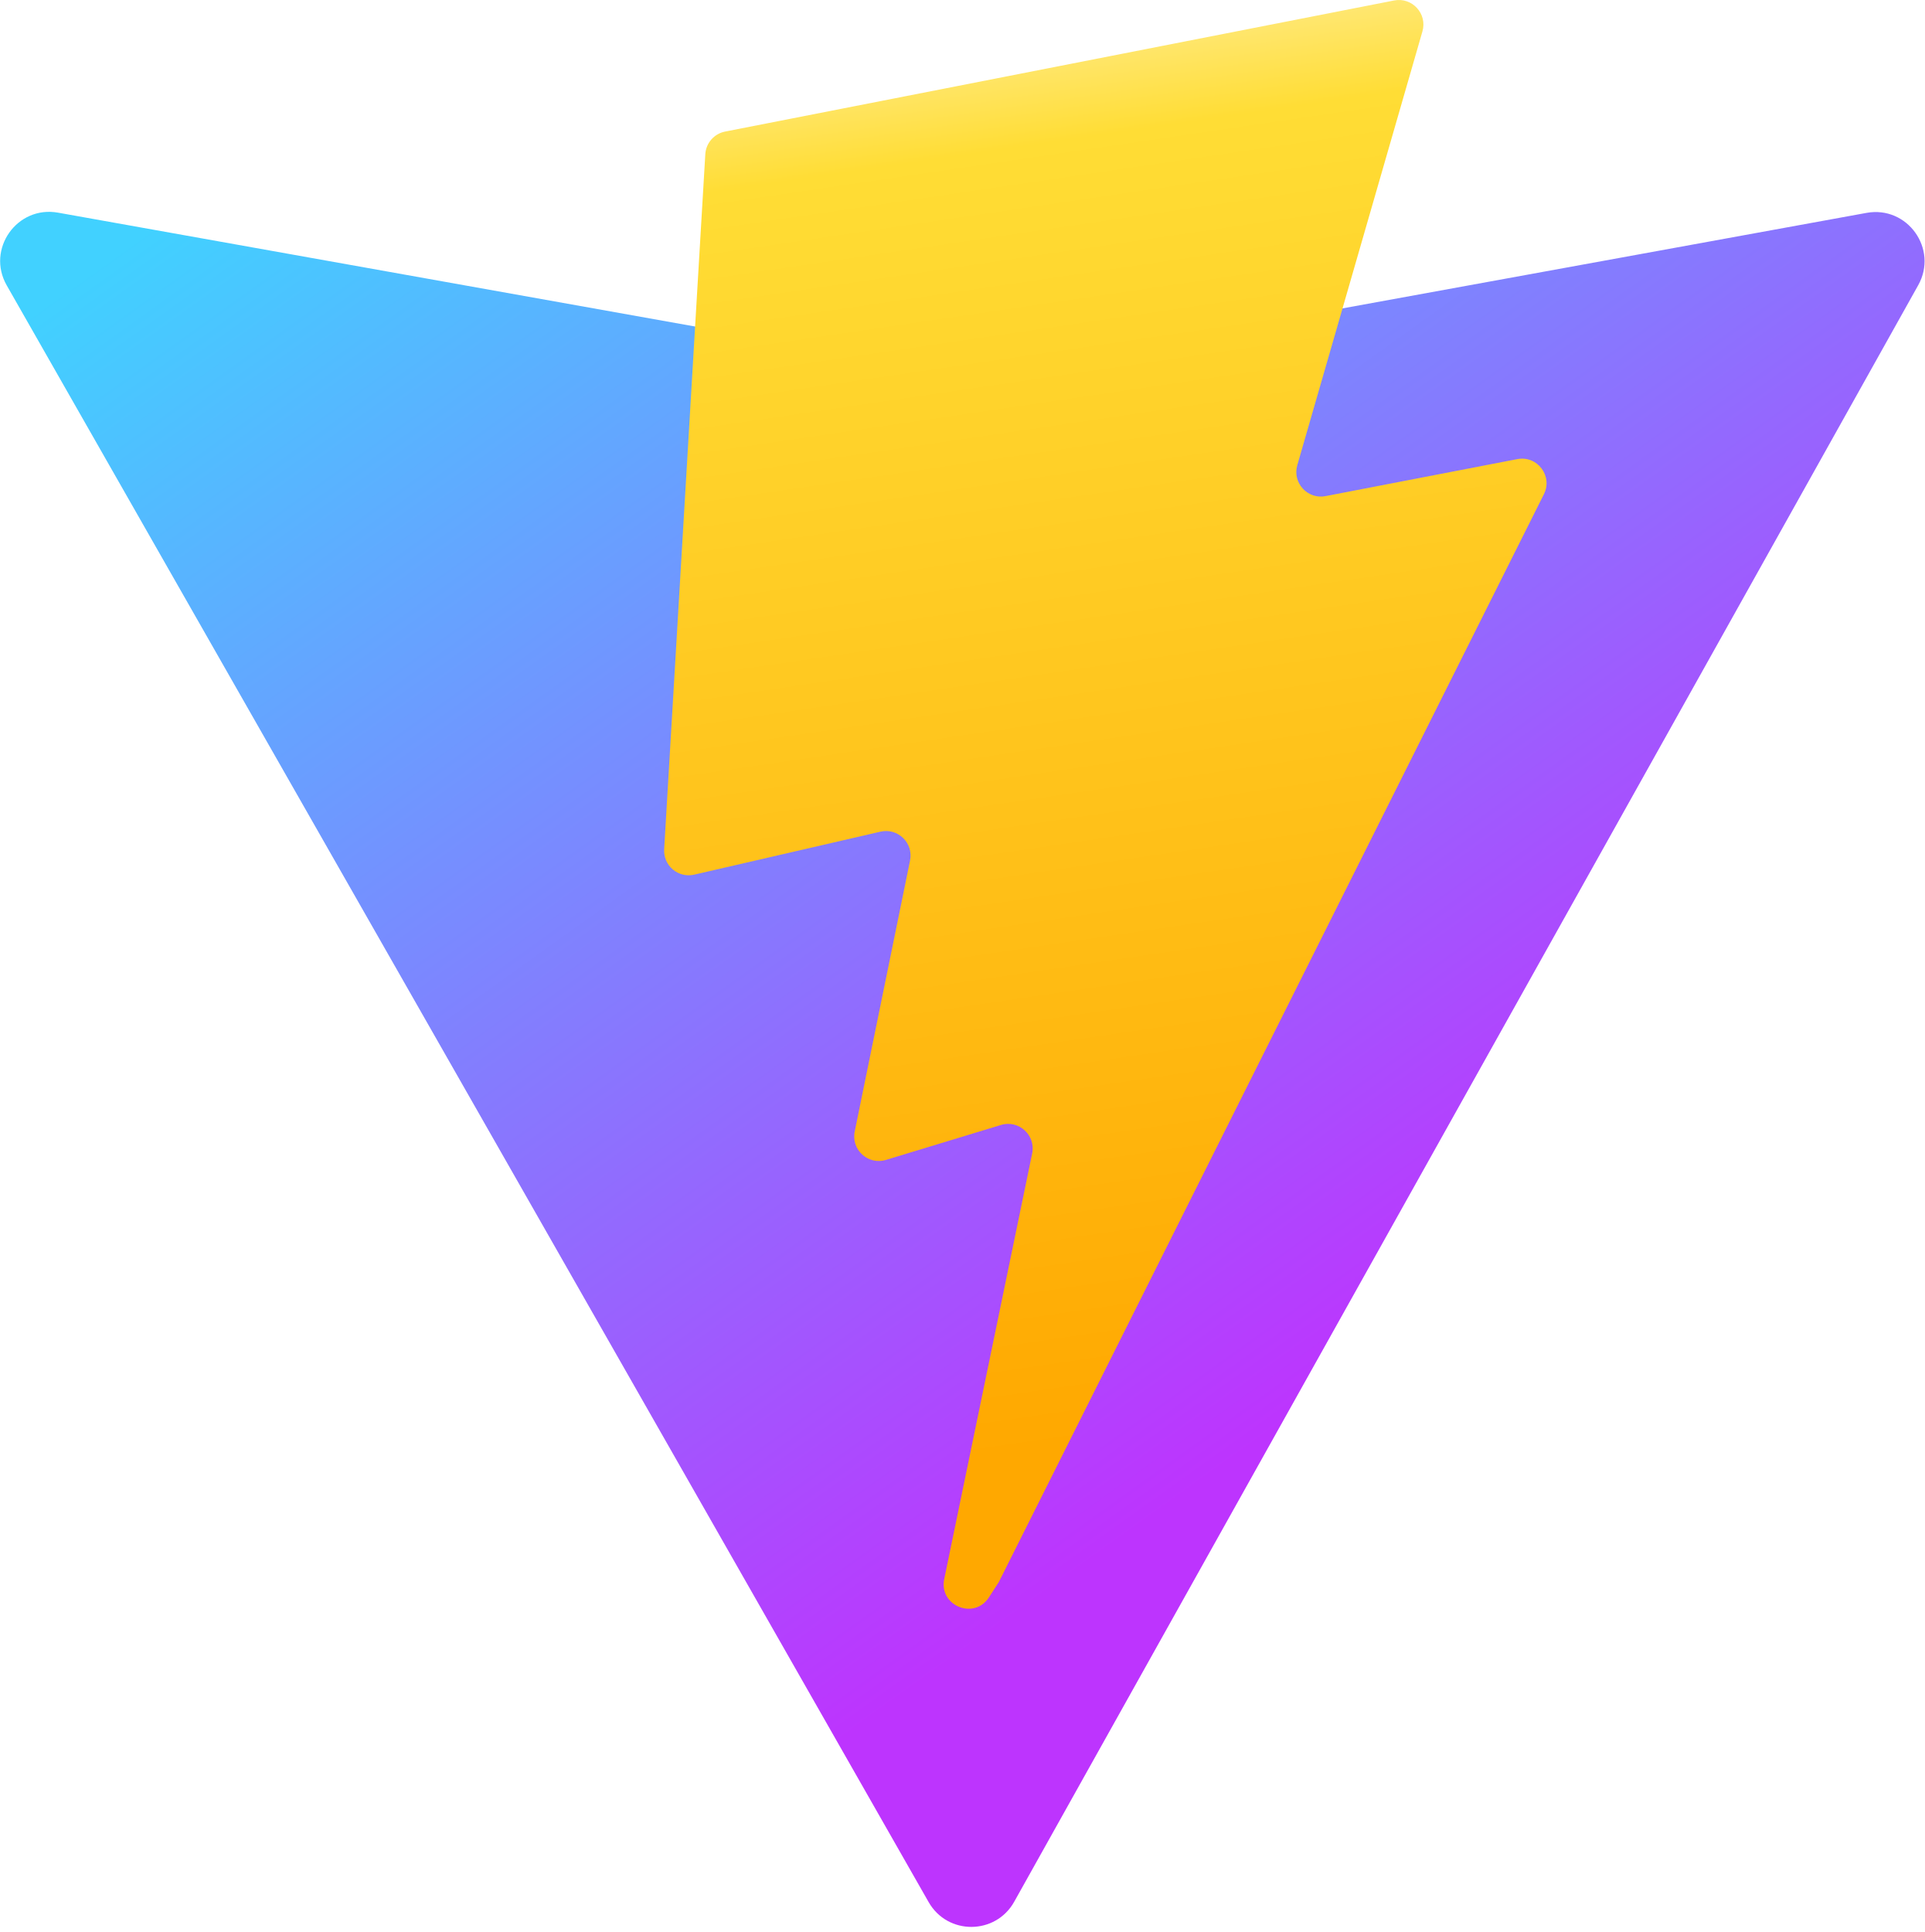
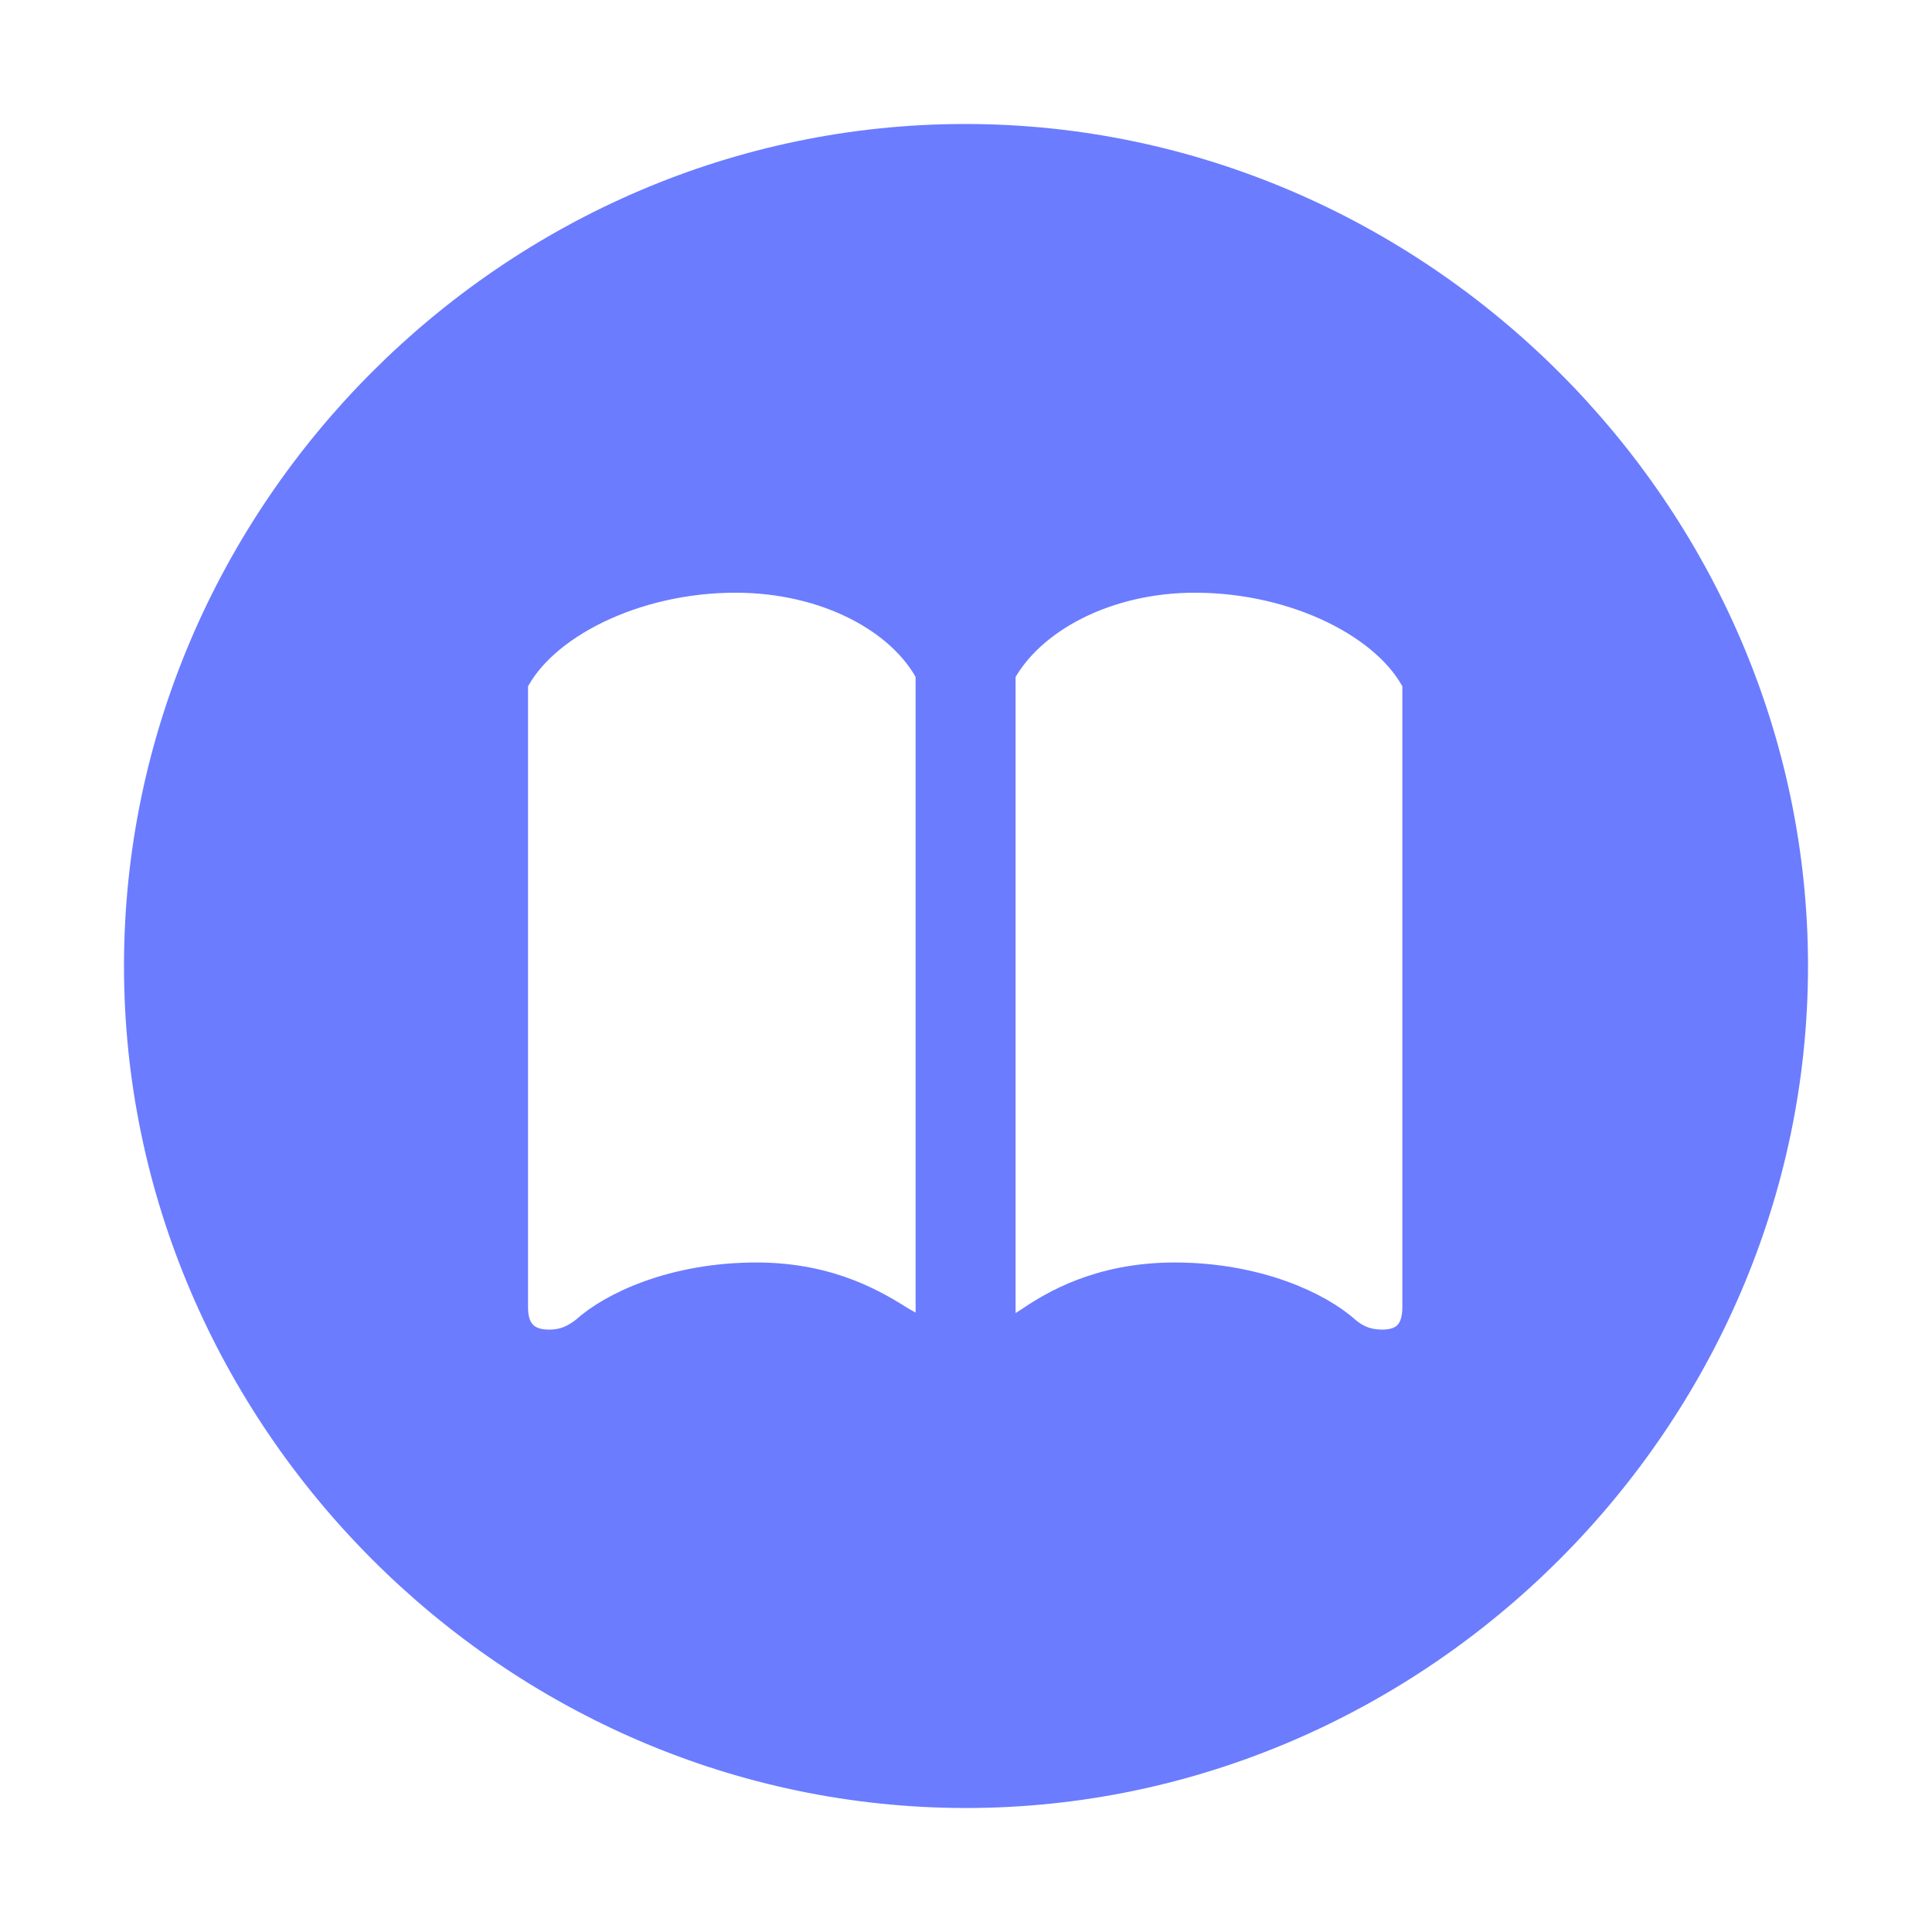
- <svg xmlns="http://www.w3.org/2000/svg" aria-hidden="true" role="img" class="iconify iconify--logos" width="31.88" height="32" preserveAspectRatio="xMidYMid meet" viewBox="0 0 256 257">
-   <defs>
-     <linearGradient id="IconifyId1813088fe1fbc01fb466" x1="-.828%" x2="57.636%" y1="7.652%" y2="78.411%">
-       <stop offset="0%" stop-color="#41D1FF" />
-       <stop offset="100%" stop-color="#BD34FE" />
-     </linearGradient>
-     <linearGradient id="IconifyId1813088fe1fbc01fb467" x1="43.376%" x2="50.316%" y1="2.242%" y2="89.03%">
-       <stop offset="0%" stop-color="#FFEA83" />
-       <stop offset="8.333%" stop-color="#FFDD35" />
-       <stop offset="100%" stop-color="#FFA800" />
-     </linearGradient>
-   </defs>
-   <path fill="url(#IconifyId1813088fe1fbc01fb466)" d="M255.153 37.938L134.897 252.976c-2.483 4.44-8.862 4.466-11.382.048L.875 37.958c-2.746-4.814 1.371-10.646 6.827-9.67l120.385 21.517a6.537 6.537 0 0 0 2.322-.004l117.867-21.483c5.438-.991 9.574 4.796 6.877 9.62Z" />
-   <path fill="url(#IconifyId1813088fe1fbc01fb467)" d="M185.432.063L96.44 17.501a3.268 3.268 0 0 0-2.634 3.014l-5.474 92.456a3.268 3.268 0 0 0 3.997 3.378l24.777-5.718c2.318-.535 4.413 1.507 3.936 3.838l-7.361 36.047c-.495 2.426 1.782 4.5 4.151 3.78l15.304-4.649c2.372-.72 4.652 1.36 4.15 3.788l-11.698 56.621c-.732 3.542 3.979 5.473 5.943 2.437l1.313-2.028l72.516-144.72c1.215-2.423-.88-5.186-3.54-4.672l-25.505 4.922c-2.396.462-4.435-1.77-3.759-4.114l16.646-57.705c.677-2.35-1.37-4.583-3.769-4.113Z" />
+ <svg xmlns="http://www.w3.org/2000/svg" fill="#6b7cff" width="256px" height="256px" viewBox="0 0 56 56" stroke="#6b7cff">
+   <g id="SVGRepo_bgCarrier" stroke-width="0" />
+   <g id="SVGRepo_tracerCarrier" stroke-linecap="round" stroke-linejoin="round" />
+   <g id="SVGRepo_iconCarrier">
+     <path d="M 28 51.906 C 41.055 51.906 51.906 41.055 51.906 28 C 51.906 14.922 41.031 4.094 27.977 4.094 C 14.898 4.094 4.094 14.922 4.094 28 C 4.094 41.055 14.922 51.906 28 51.906 Z M 21.93 37.094 C 19.539 37.094 17.781 37.938 17.008 38.641 C 16.703 38.875 16.398 39.039 15.906 39.039 C 15.297 39.039 14.805 38.734 14.805 37.891 L 14.805 19.773 C 15.648 18.062 18.344 16.68 21.32 16.68 C 23.969 16.68 26.195 17.875 27.039 19.492 L 27.039 38.875 C 26.922 38.852 26.289 38.477 26.078 38.359 C 25.398 37.938 24.086 37.094 21.93 37.094 Z M 34.047 37.094 C 31.89 37.094 30.555 37.914 29.898 38.359 C 29.664 38.5 29.101 38.898 28.937 38.922 L 28.937 19.492 C 29.805 17.875 32.031 16.68 34.633 16.68 C 37.609 16.68 40.305 18.062 41.148 19.773 L 41.148 37.891 C 41.148 38.734 40.68 39.039 40.07 39.039 C 39.578 39.039 39.25 38.875 38.969 38.641 C 38.195 37.938 36.414 37.094 34.047 37.094 Z" />
+   </g>
</svg>
